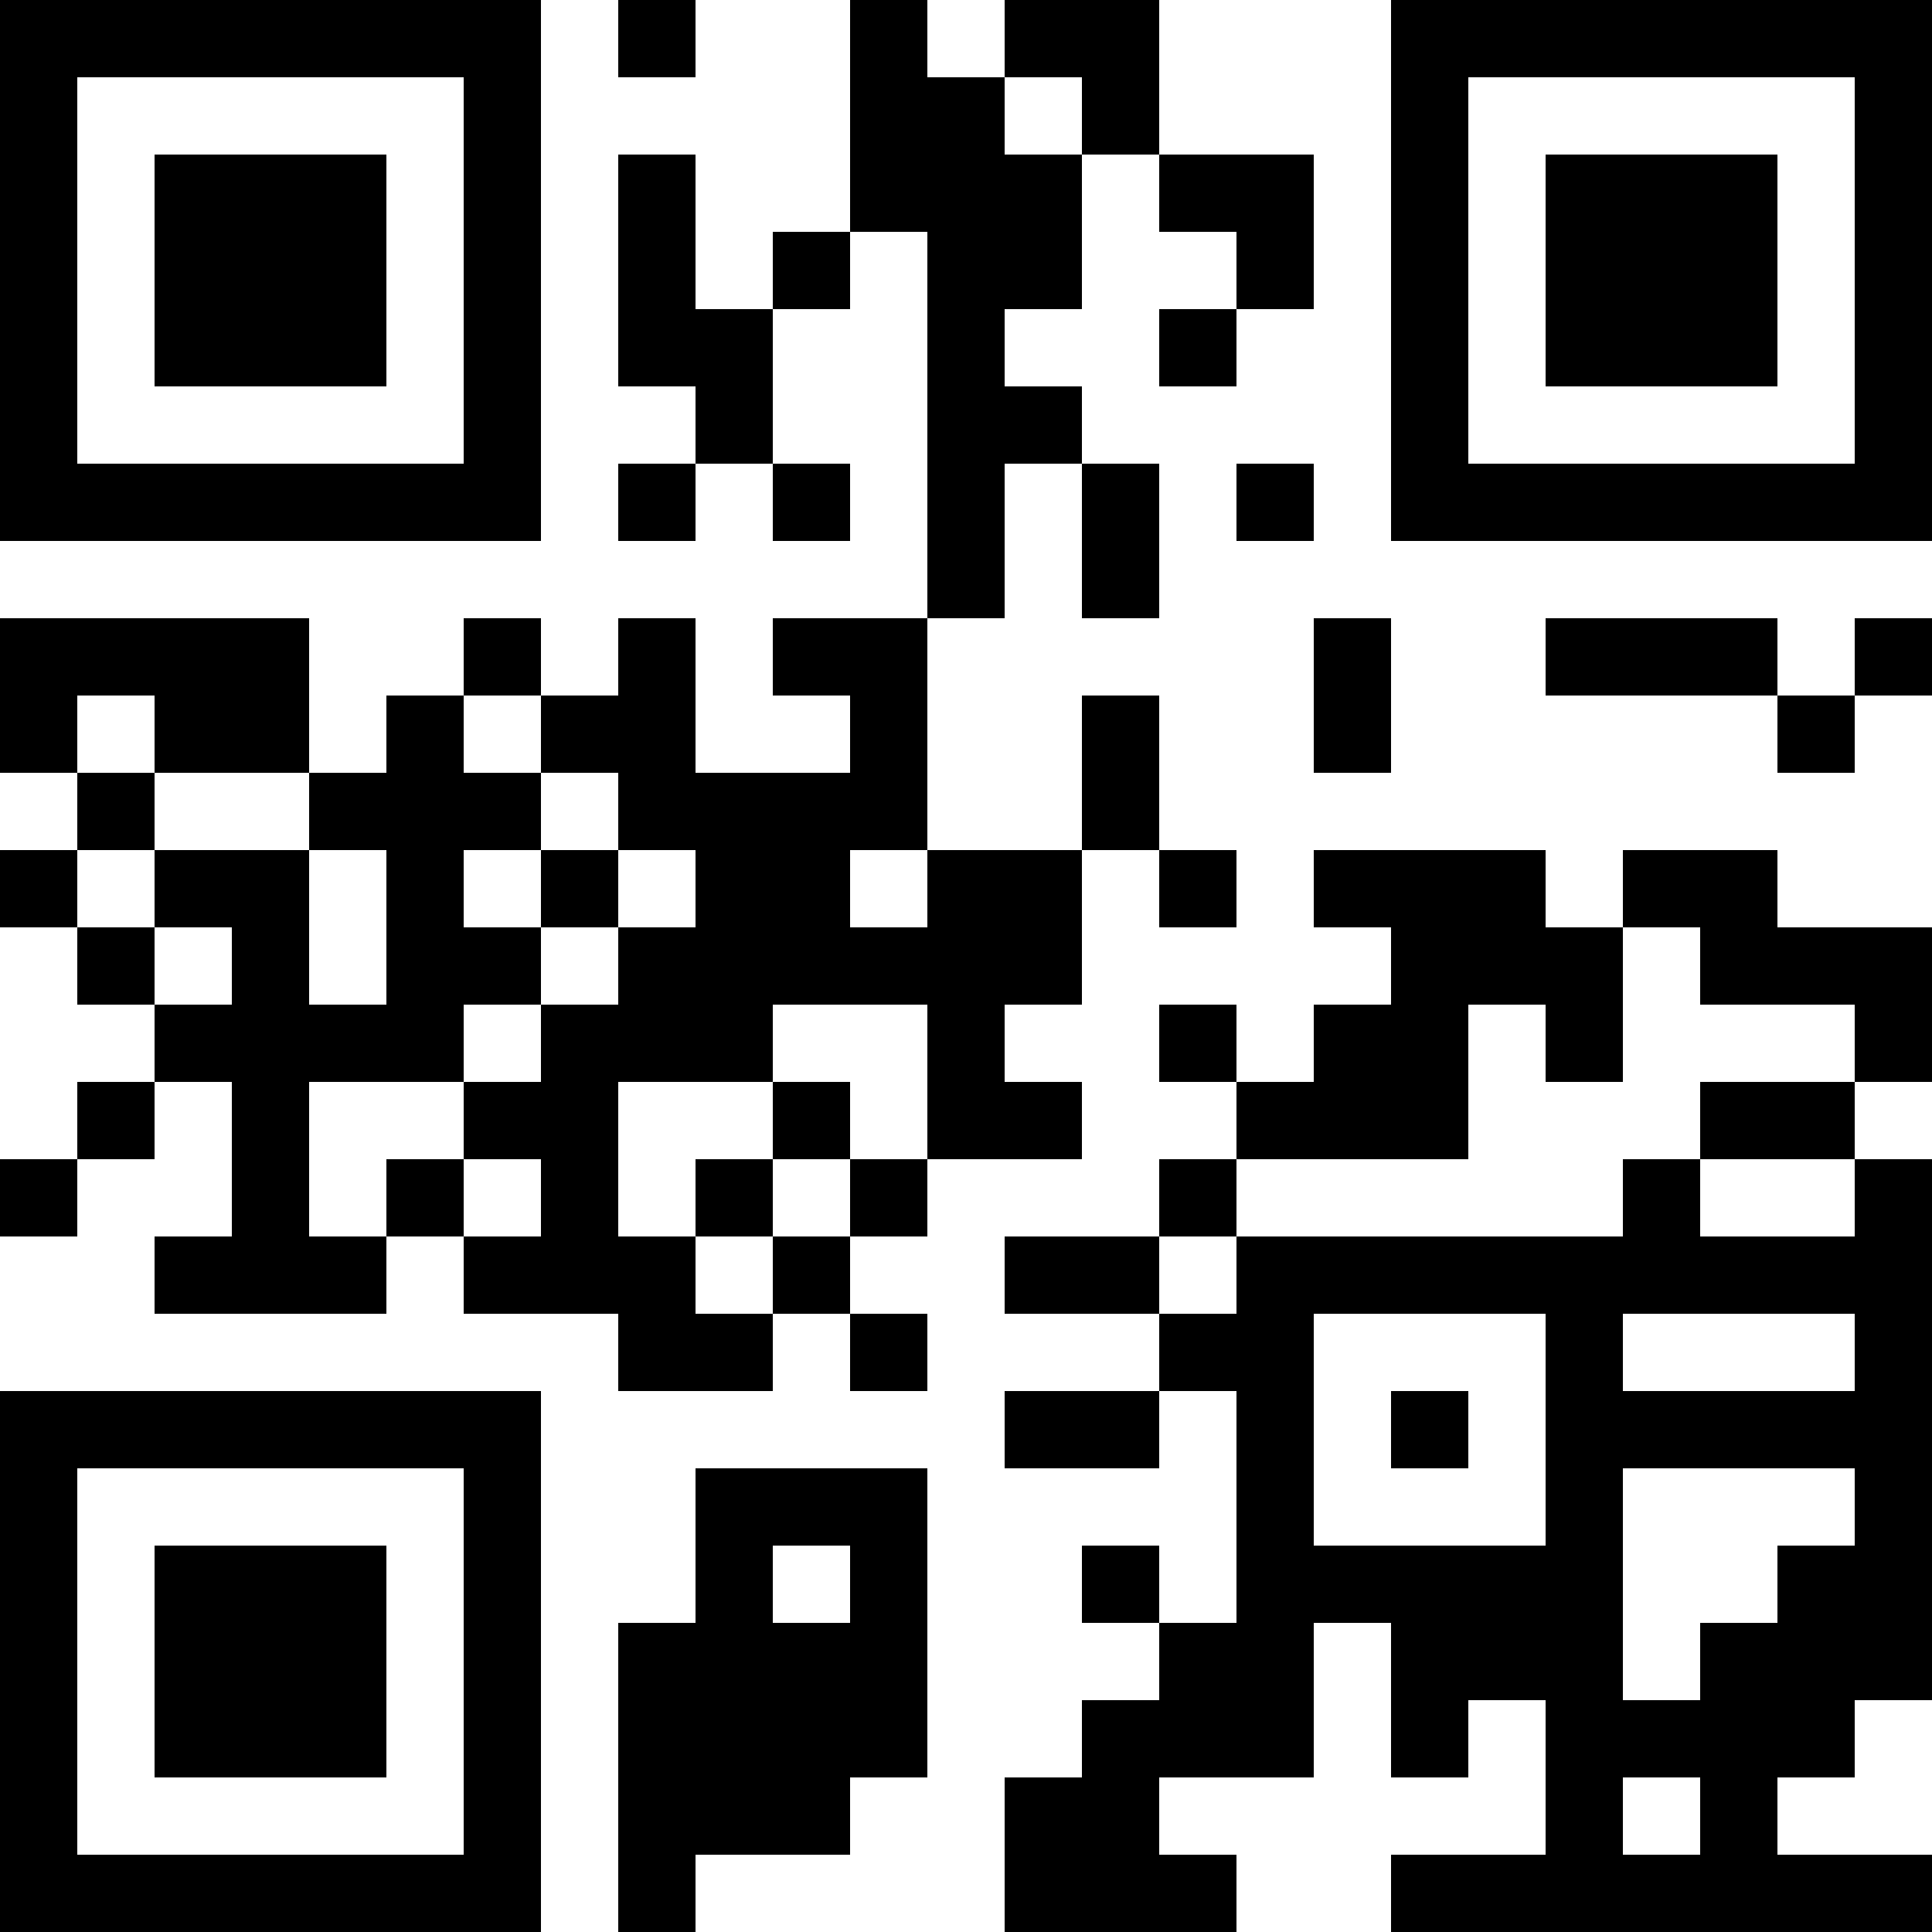
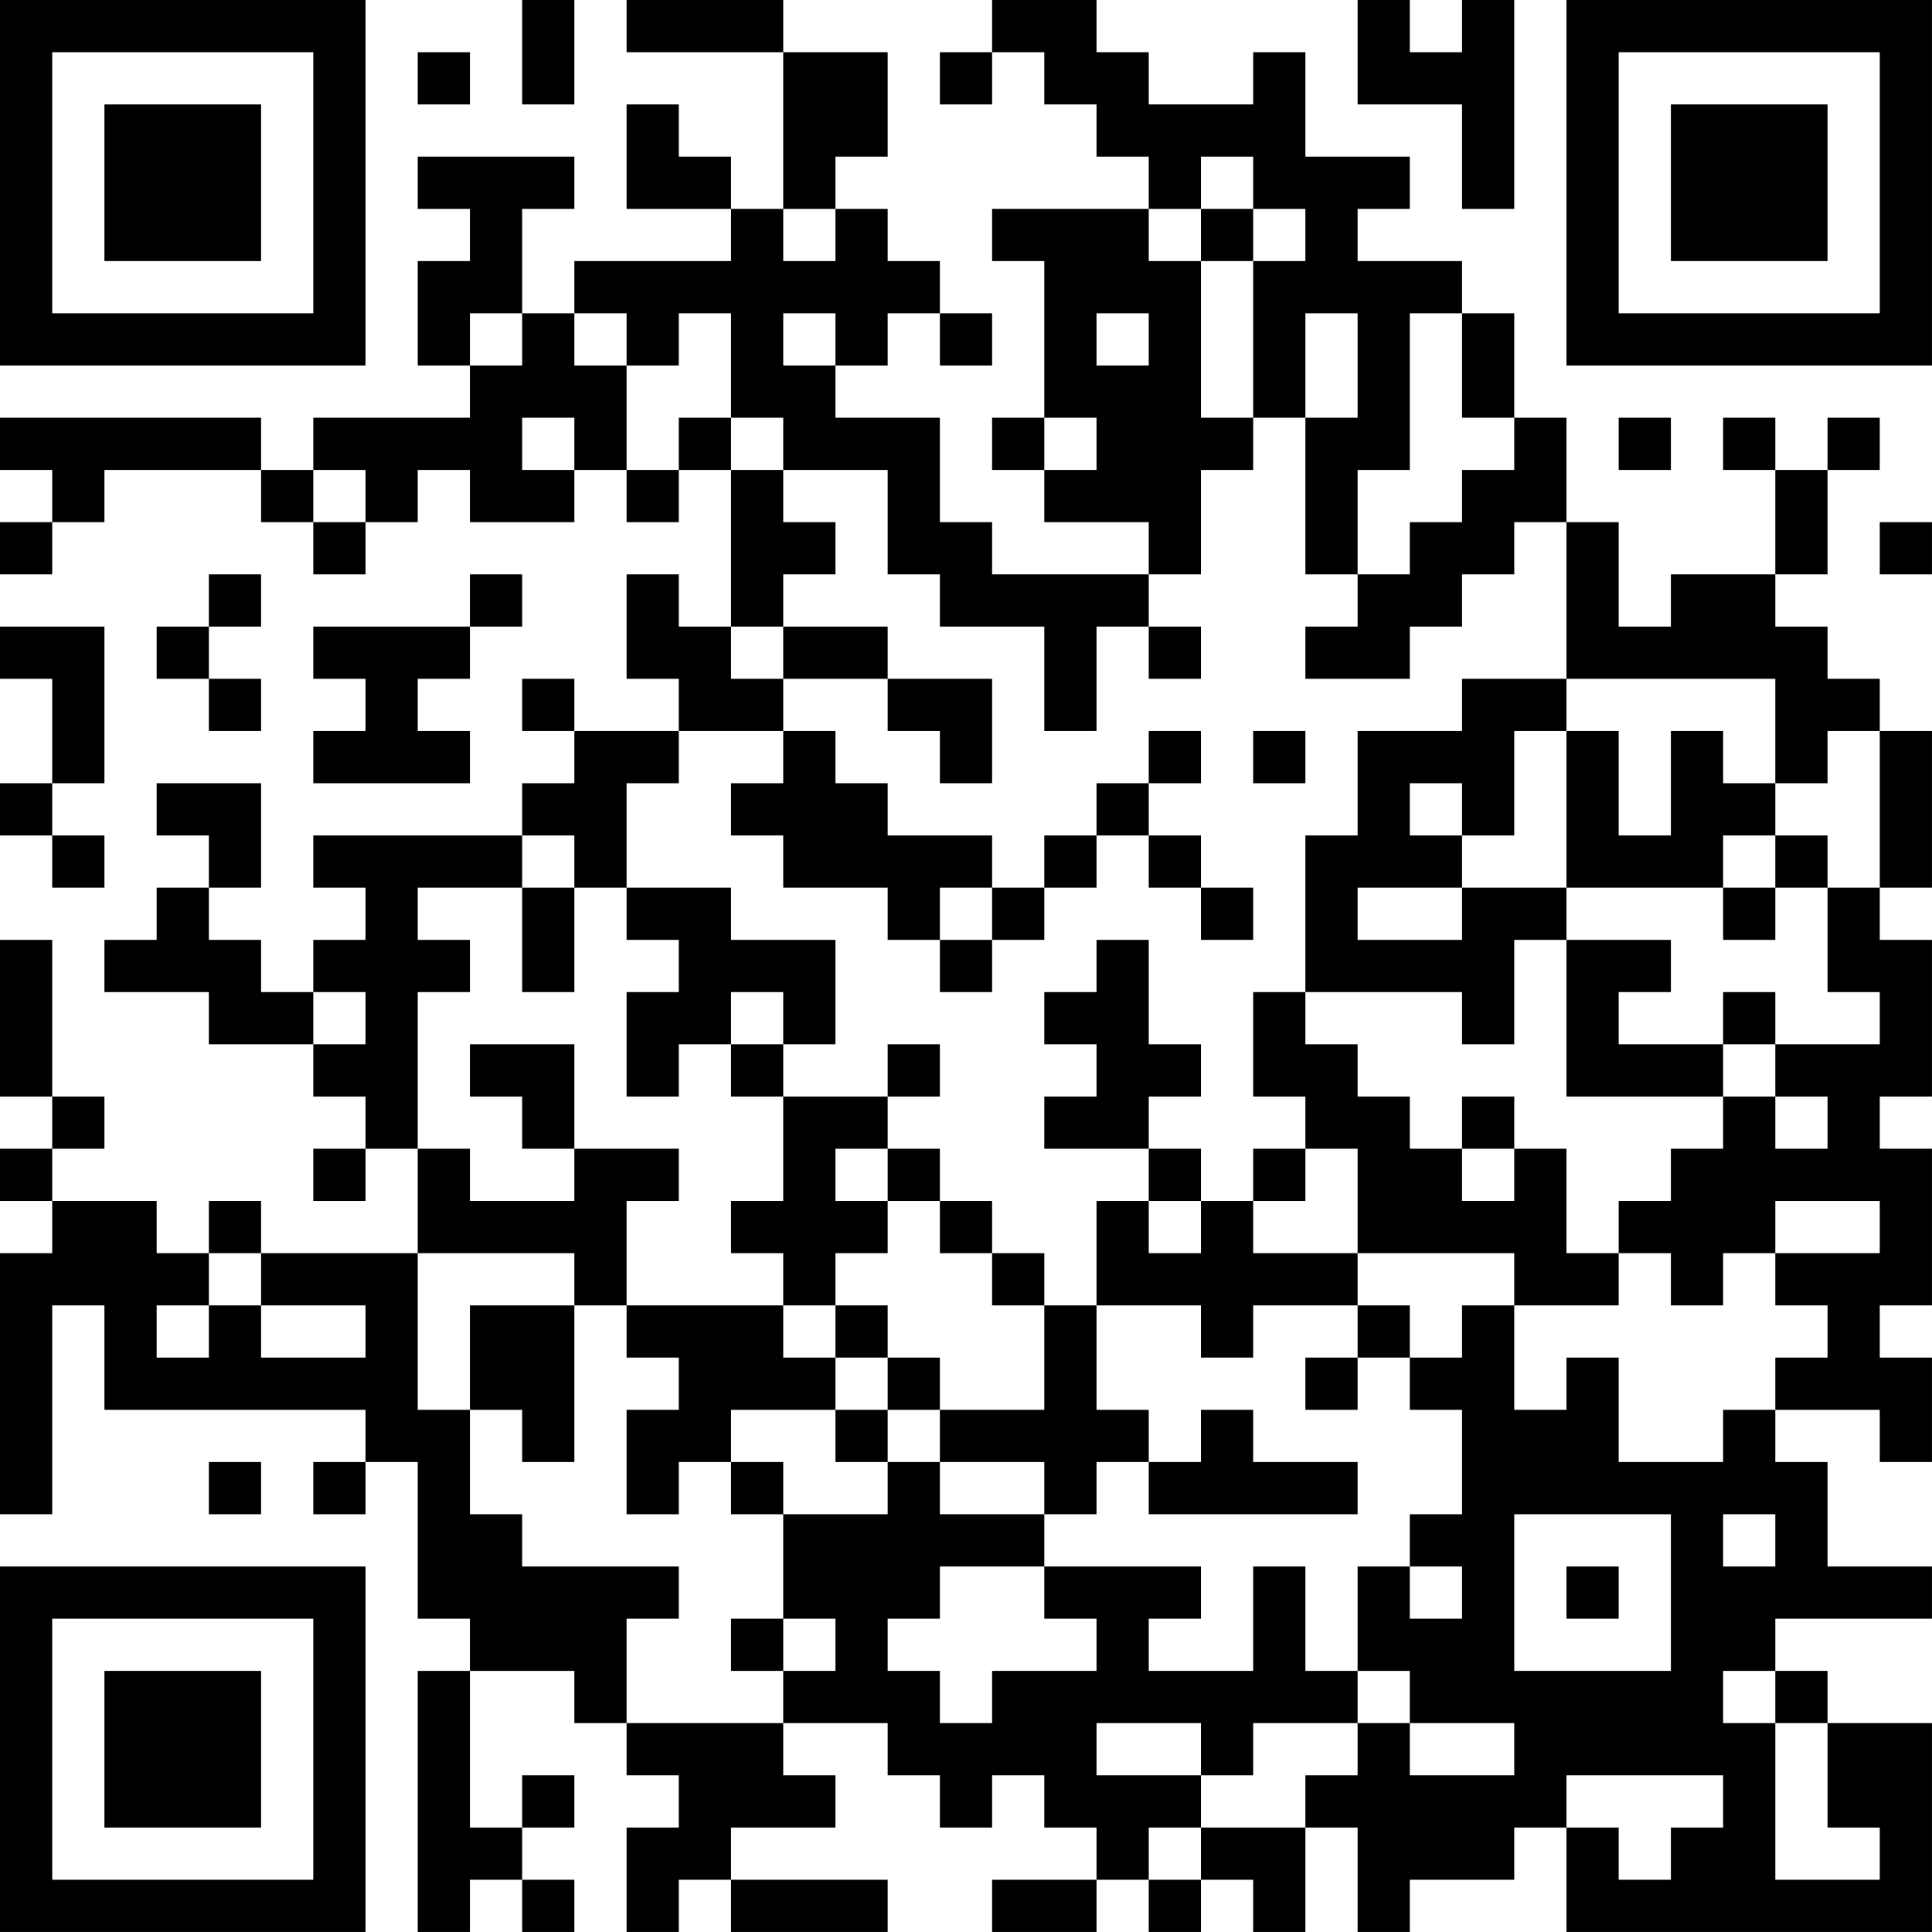
<svg xmlns="http://www.w3.org/2000/svg" version="1.1" width="300" height="300" viewBox="0 0 300 300">
  <rect x="0" y="0" width="300" height="300" fill="#ffffff" />
-   <g transform="scale(12)">
+   <g transform="scale(8.108)">
    <g transform="translate(0,0)">
-       <path fill-rule="evenodd" d="M8 0L8 1L9 1L9 0ZM11 0L11 3L10 3L10 4L9 4L9 2L8 2L8 5L9 5L9 6L8 6L8 7L9 7L9 6L10 6L10 7L11 7L11 6L10 6L10 4L11 4L11 3L12 3L12 8L10 8L10 9L11 9L11 10L9 10L9 8L8 8L8 9L7 9L7 8L6 8L6 9L5 9L5 10L4 10L4 8L0 8L0 10L1 10L1 11L0 11L0 12L1 12L1 13L2 13L2 14L1 14L1 15L0 15L0 16L1 16L1 15L2 15L2 14L3 14L3 16L2 16L2 17L5 17L5 16L6 16L6 17L8 17L8 18L10 18L10 17L11 17L11 18L12 18L12 17L11 17L11 16L12 16L12 15L14 15L14 14L13 14L13 13L14 13L14 11L15 11L15 12L16 12L16 11L15 11L15 9L14 9L14 11L12 11L12 8L13 8L13 6L14 6L14 8L15 8L15 6L14 6L14 5L13 5L13 4L14 4L14 2L15 2L15 3L16 3L16 4L15 4L15 5L16 5L16 4L17 4L17 2L15 2L15 0L13 0L13 1L12 1L12 0ZM13 1L13 2L14 2L14 1ZM16 6L16 7L17 7L17 6ZM17 8L17 10L18 10L18 8ZM20 8L20 9L23 9L23 10L24 10L24 9L25 9L25 8L24 8L24 9L23 9L23 8ZM1 9L1 10L2 10L2 11L1 11L1 12L2 12L2 13L3 13L3 12L2 12L2 11L4 11L4 13L5 13L5 11L4 11L4 10L2 10L2 9ZM6 9L6 10L7 10L7 11L6 11L6 12L7 12L7 13L6 13L6 14L4 14L4 16L5 16L5 15L6 15L6 16L7 16L7 15L6 15L6 14L7 14L7 13L8 13L8 12L9 12L9 11L8 11L8 10L7 10L7 9ZM7 11L7 12L8 12L8 11ZM11 11L11 12L12 12L12 11ZM17 11L17 12L18 12L18 13L17 13L17 14L16 14L16 13L15 13L15 14L16 14L16 15L15 15L15 16L13 16L13 17L15 17L15 18L13 18L13 19L15 19L15 18L16 18L16 21L15 21L15 20L14 20L14 21L15 21L15 22L14 22L14 23L13 23L13 25L16 25L16 24L15 24L15 23L17 23L17 21L18 21L18 23L19 23L19 22L20 22L20 24L18 24L18 25L25 25L25 24L23 24L23 23L24 23L24 22L25 22L25 15L24 15L24 14L25 14L25 12L23 12L23 11L21 11L21 12L20 12L20 11ZM21 12L21 14L20 14L20 13L19 13L19 15L16 15L16 16L15 16L15 17L16 17L16 16L21 16L21 15L22 15L22 16L24 16L24 15L22 15L22 14L24 14L24 13L22 13L22 12ZM10 13L10 14L8 14L8 16L9 16L9 17L10 17L10 16L11 16L11 15L12 15L12 13ZM10 14L10 15L9 15L9 16L10 16L10 15L11 15L11 14ZM17 17L17 20L20 20L20 17ZM21 17L21 18L24 18L24 17ZM18 18L18 19L19 19L19 18ZM9 19L9 21L8 21L8 25L9 25L9 24L11 24L11 23L12 23L12 19ZM21 19L21 22L22 22L22 21L23 21L23 20L24 20L24 19ZM10 20L10 21L11 21L11 20ZM21 23L21 24L22 24L22 23ZM0 0L0 7L7 7L7 0ZM1 1L1 6L6 6L6 1ZM2 2L2 5L5 5L5 2ZM18 0L18 7L25 7L25 0ZM19 1L19 6L24 6L24 1ZM20 2L20 5L23 5L23 2ZM0 18L0 25L7 25L7 18ZM1 19L1 24L6 24L6 19ZM2 20L2 23L5 23L5 20Z" fill="#000000" />
+       <path fill-rule="evenodd" d="M10 0L10 2L11 2L11 0ZM12 0L12 1L15 1L15 4L14 4L14 3L13 3L13 2L12 2L12 4L14 4L14 5L11 5L11 6L10 6L10 4L11 4L11 3L8 3L8 4L9 4L9 5L8 5L8 7L9 7L9 8L6 8L6 9L5 9L5 8L0 8L0 9L1 9L1 10L0 10L0 11L1 11L1 10L2 10L2 9L5 9L5 10L6 10L6 11L7 11L7 10L8 10L8 9L9 9L9 10L11 10L11 9L12 9L12 10L13 10L13 9L14 9L14 12L13 12L13 11L12 11L12 13L13 13L13 14L11 14L11 13L10 13L10 14L11 14L11 15L10 15L10 16L6 16L6 17L7 17L7 18L6 18L6 19L5 19L5 18L4 18L4 17L5 17L5 15L3 15L3 16L4 16L4 17L3 17L3 18L2 18L2 19L4 19L4 20L6 20L6 21L7 21L7 22L6 22L6 23L7 23L7 22L8 22L8 24L5 24L5 23L4 23L4 24L3 24L3 23L1 23L1 22L2 22L2 21L1 21L1 18L0 18L0 21L1 21L1 22L0 22L0 23L1 23L1 24L0 24L0 29L1 29L1 25L2 25L2 27L7 27L7 28L6 28L6 29L7 29L7 28L8 28L8 31L9 31L9 32L8 32L8 37L9 37L9 36L10 36L10 37L11 37L11 36L10 36L10 35L11 35L11 34L10 34L10 35L9 35L9 32L11 32L11 33L12 33L12 34L13 34L13 35L12 35L12 37L13 37L13 36L14 36L14 37L17 37L17 36L14 36L14 35L16 35L16 34L15 34L15 33L17 33L17 34L18 34L18 35L19 35L19 34L20 34L20 35L21 35L21 36L19 36L19 37L21 37L21 36L22 36L22 37L23 37L23 36L24 36L24 37L25 37L25 35L26 35L26 37L27 37L27 36L29 36L29 35L30 35L30 37L37 37L37 33L35 33L35 32L34 32L34 31L37 31L37 30L35 30L35 28L34 28L34 27L36 27L36 28L37 28L37 26L36 26L36 25L37 25L37 22L36 22L36 21L37 21L37 18L36 18L36 17L37 17L37 14L36 14L36 13L35 13L35 12L34 12L34 11L35 11L35 9L36 9L36 8L35 8L35 9L34 9L34 8L33 8L33 9L34 9L34 11L32 11L32 12L31 12L31 10L30 10L30 8L29 8L29 6L28 6L28 5L26 5L26 4L27 4L27 3L25 3L25 1L24 1L24 2L22 2L22 1L21 1L21 0L19 0L19 1L18 1L18 2L19 2L19 1L20 1L20 2L21 2L21 3L22 3L22 4L19 4L19 5L20 5L20 8L19 8L19 9L20 9L20 10L22 10L22 11L19 11L19 10L18 10L18 8L16 8L16 7L17 7L17 6L18 6L18 7L19 7L19 6L18 6L18 5L17 5L17 4L16 4L16 3L17 3L17 1L15 1L15 0ZM26 0L26 2L28 2L28 4L29 4L29 0L28 0L28 1L27 1L27 0ZM8 1L8 2L9 2L9 1ZM23 3L23 4L22 4L22 5L23 5L23 8L24 8L24 9L23 9L23 11L22 11L22 12L21 12L21 14L20 14L20 12L18 12L18 11L17 11L17 9L15 9L15 8L14 8L14 6L13 6L13 7L12 7L12 6L11 6L11 7L12 7L12 9L13 9L13 8L14 8L14 9L15 9L15 10L16 10L16 11L15 11L15 12L14 12L14 13L15 13L15 14L13 14L13 15L12 15L12 17L11 17L11 16L10 16L10 17L8 17L8 18L9 18L9 19L8 19L8 22L9 22L9 23L11 23L11 22L13 22L13 23L12 23L12 25L11 25L11 24L8 24L8 27L9 27L9 29L10 29L10 30L13 30L13 31L12 31L12 33L15 33L15 32L16 32L16 31L15 31L15 29L17 29L17 28L18 28L18 29L20 29L20 30L18 30L18 31L17 31L17 32L18 32L18 33L19 33L19 32L21 32L21 31L20 31L20 30L23 30L23 31L22 31L22 32L24 32L24 30L25 30L25 32L26 32L26 33L24 33L24 34L23 34L23 33L21 33L21 34L23 34L23 35L22 35L22 36L23 36L23 35L25 35L25 34L26 34L26 33L27 33L27 34L29 34L29 33L27 33L27 32L26 32L26 30L27 30L27 31L28 31L28 30L27 30L27 29L28 29L28 27L27 27L27 26L28 26L28 25L29 25L29 27L30 27L30 26L31 26L31 28L33 28L33 27L34 27L34 26L35 26L35 25L34 25L34 24L36 24L36 23L34 23L34 24L33 24L33 25L32 25L32 24L31 24L31 23L32 23L32 22L33 22L33 21L34 21L34 22L35 22L35 21L34 21L34 20L36 20L36 19L35 19L35 17L36 17L36 14L35 14L35 15L34 15L34 13L30 13L30 10L29 10L29 11L28 11L28 12L27 12L27 13L25 13L25 12L26 12L26 11L27 11L27 10L28 10L28 9L29 9L29 8L28 8L28 6L27 6L27 9L26 9L26 11L25 11L25 8L26 8L26 6L25 6L25 8L24 8L24 5L25 5L25 4L24 4L24 3ZM15 4L15 5L16 5L16 4ZM23 4L23 5L24 5L24 4ZM9 6L9 7L10 7L10 6ZM15 6L15 7L16 7L16 6ZM21 6L21 7L22 7L22 6ZM10 8L10 9L11 9L11 8ZM20 8L20 9L21 9L21 8ZM31 8L31 9L32 9L32 8ZM6 9L6 10L7 10L7 9ZM36 10L36 11L37 11L37 10ZM4 11L4 12L3 12L3 13L4 13L4 14L5 14L5 13L4 13L4 12L5 12L5 11ZM9 11L9 12L6 12L6 13L7 13L7 14L6 14L6 15L9 15L9 14L8 14L8 13L9 13L9 12L10 12L10 11ZM0 12L0 13L1 13L1 15L0 15L0 16L1 16L1 17L2 17L2 16L1 16L1 15L2 15L2 12ZM15 12L15 13L17 13L17 14L18 14L18 15L19 15L19 13L17 13L17 12ZM22 12L22 13L23 13L23 12ZM28 13L28 14L26 14L26 16L25 16L25 19L24 19L24 21L25 21L25 22L24 22L24 23L23 23L23 22L22 22L22 21L23 21L23 20L22 20L22 18L21 18L21 19L20 19L20 20L21 20L21 21L20 21L20 22L22 22L22 23L21 23L21 25L20 25L20 24L19 24L19 23L18 23L18 22L17 22L17 21L18 21L18 20L17 20L17 21L15 21L15 20L16 20L16 18L14 18L14 17L12 17L12 18L13 18L13 19L12 19L12 21L13 21L13 20L14 20L14 21L15 21L15 23L14 23L14 24L15 24L15 25L12 25L12 26L13 26L13 27L12 27L12 29L13 29L13 28L14 28L14 29L15 29L15 28L14 28L14 27L16 27L16 28L17 28L17 27L18 27L18 28L20 28L20 29L21 29L21 28L22 28L22 29L26 29L26 28L24 28L24 27L23 27L23 28L22 28L22 27L21 27L21 25L23 25L23 26L24 26L24 25L26 25L26 26L25 26L25 27L26 27L26 26L27 26L27 25L26 25L26 24L29 24L29 25L31 25L31 24L30 24L30 22L29 22L29 21L28 21L28 22L27 22L27 21L26 21L26 20L25 20L25 19L28 19L28 20L29 20L29 18L30 18L30 21L33 21L33 20L34 20L34 19L33 19L33 20L31 20L31 19L32 19L32 18L30 18L30 17L33 17L33 18L34 18L34 17L35 17L35 16L34 16L34 15L33 15L33 14L32 14L32 16L31 16L31 14L30 14L30 13ZM15 14L15 15L14 15L14 16L15 16L15 17L17 17L17 18L18 18L18 19L19 19L19 18L20 18L20 17L21 17L21 16L22 16L22 17L23 17L23 18L24 18L24 17L23 17L23 16L22 16L22 15L23 15L23 14L22 14L22 15L21 15L21 16L20 16L20 17L19 17L19 16L17 16L17 15L16 15L16 14ZM24 14L24 15L25 15L25 14ZM29 14L29 16L28 16L28 15L27 15L27 16L28 16L28 17L26 17L26 18L28 18L28 17L30 17L30 14ZM33 16L33 17L34 17L34 16ZM10 17L10 19L11 19L11 17ZM18 17L18 18L19 18L19 17ZM6 19L6 20L7 20L7 19ZM14 19L14 20L15 20L15 19ZM9 20L9 21L10 21L10 22L11 22L11 20ZM16 22L16 23L17 23L17 24L16 24L16 25L15 25L15 26L16 26L16 27L17 27L17 26L18 26L18 27L20 27L20 25L19 25L19 24L18 24L18 23L17 23L17 22ZM25 22L25 23L24 23L24 24L26 24L26 22ZM28 22L28 23L29 23L29 22ZM22 23L22 24L23 24L23 23ZM4 24L4 25L3 25L3 26L4 26L4 25L5 25L5 26L7 26L7 25L5 25L5 24ZM9 25L9 27L10 27L10 28L11 28L11 25ZM16 25L16 26L17 26L17 25ZM4 28L4 29L5 29L5 28ZM29 29L29 32L32 32L32 29ZM33 29L33 30L34 30L34 29ZM30 30L30 31L31 31L31 30ZM14 31L14 32L15 32L15 31ZM33 32L33 33L34 33L34 36L36 36L36 35L35 35L35 33L34 33L34 32ZM30 34L30 35L31 35L31 36L32 36L32 35L33 35L33 34ZM0 0L0 7L7 7L7 0ZM1 1L1 6L6 6L6 1ZM2 2L2 5L5 5L5 2ZM30 0L30 7L37 7L37 0ZM31 1L31 6L36 6L36 1ZM32 2L32 5L35 5L35 2ZM0 30L0 37L7 37L7 30ZM1 31L1 36L6 36L6 31ZM2 32L2 35L5 35L5 32Z" fill="#000000" />
    </g>
  </g>
</svg>
